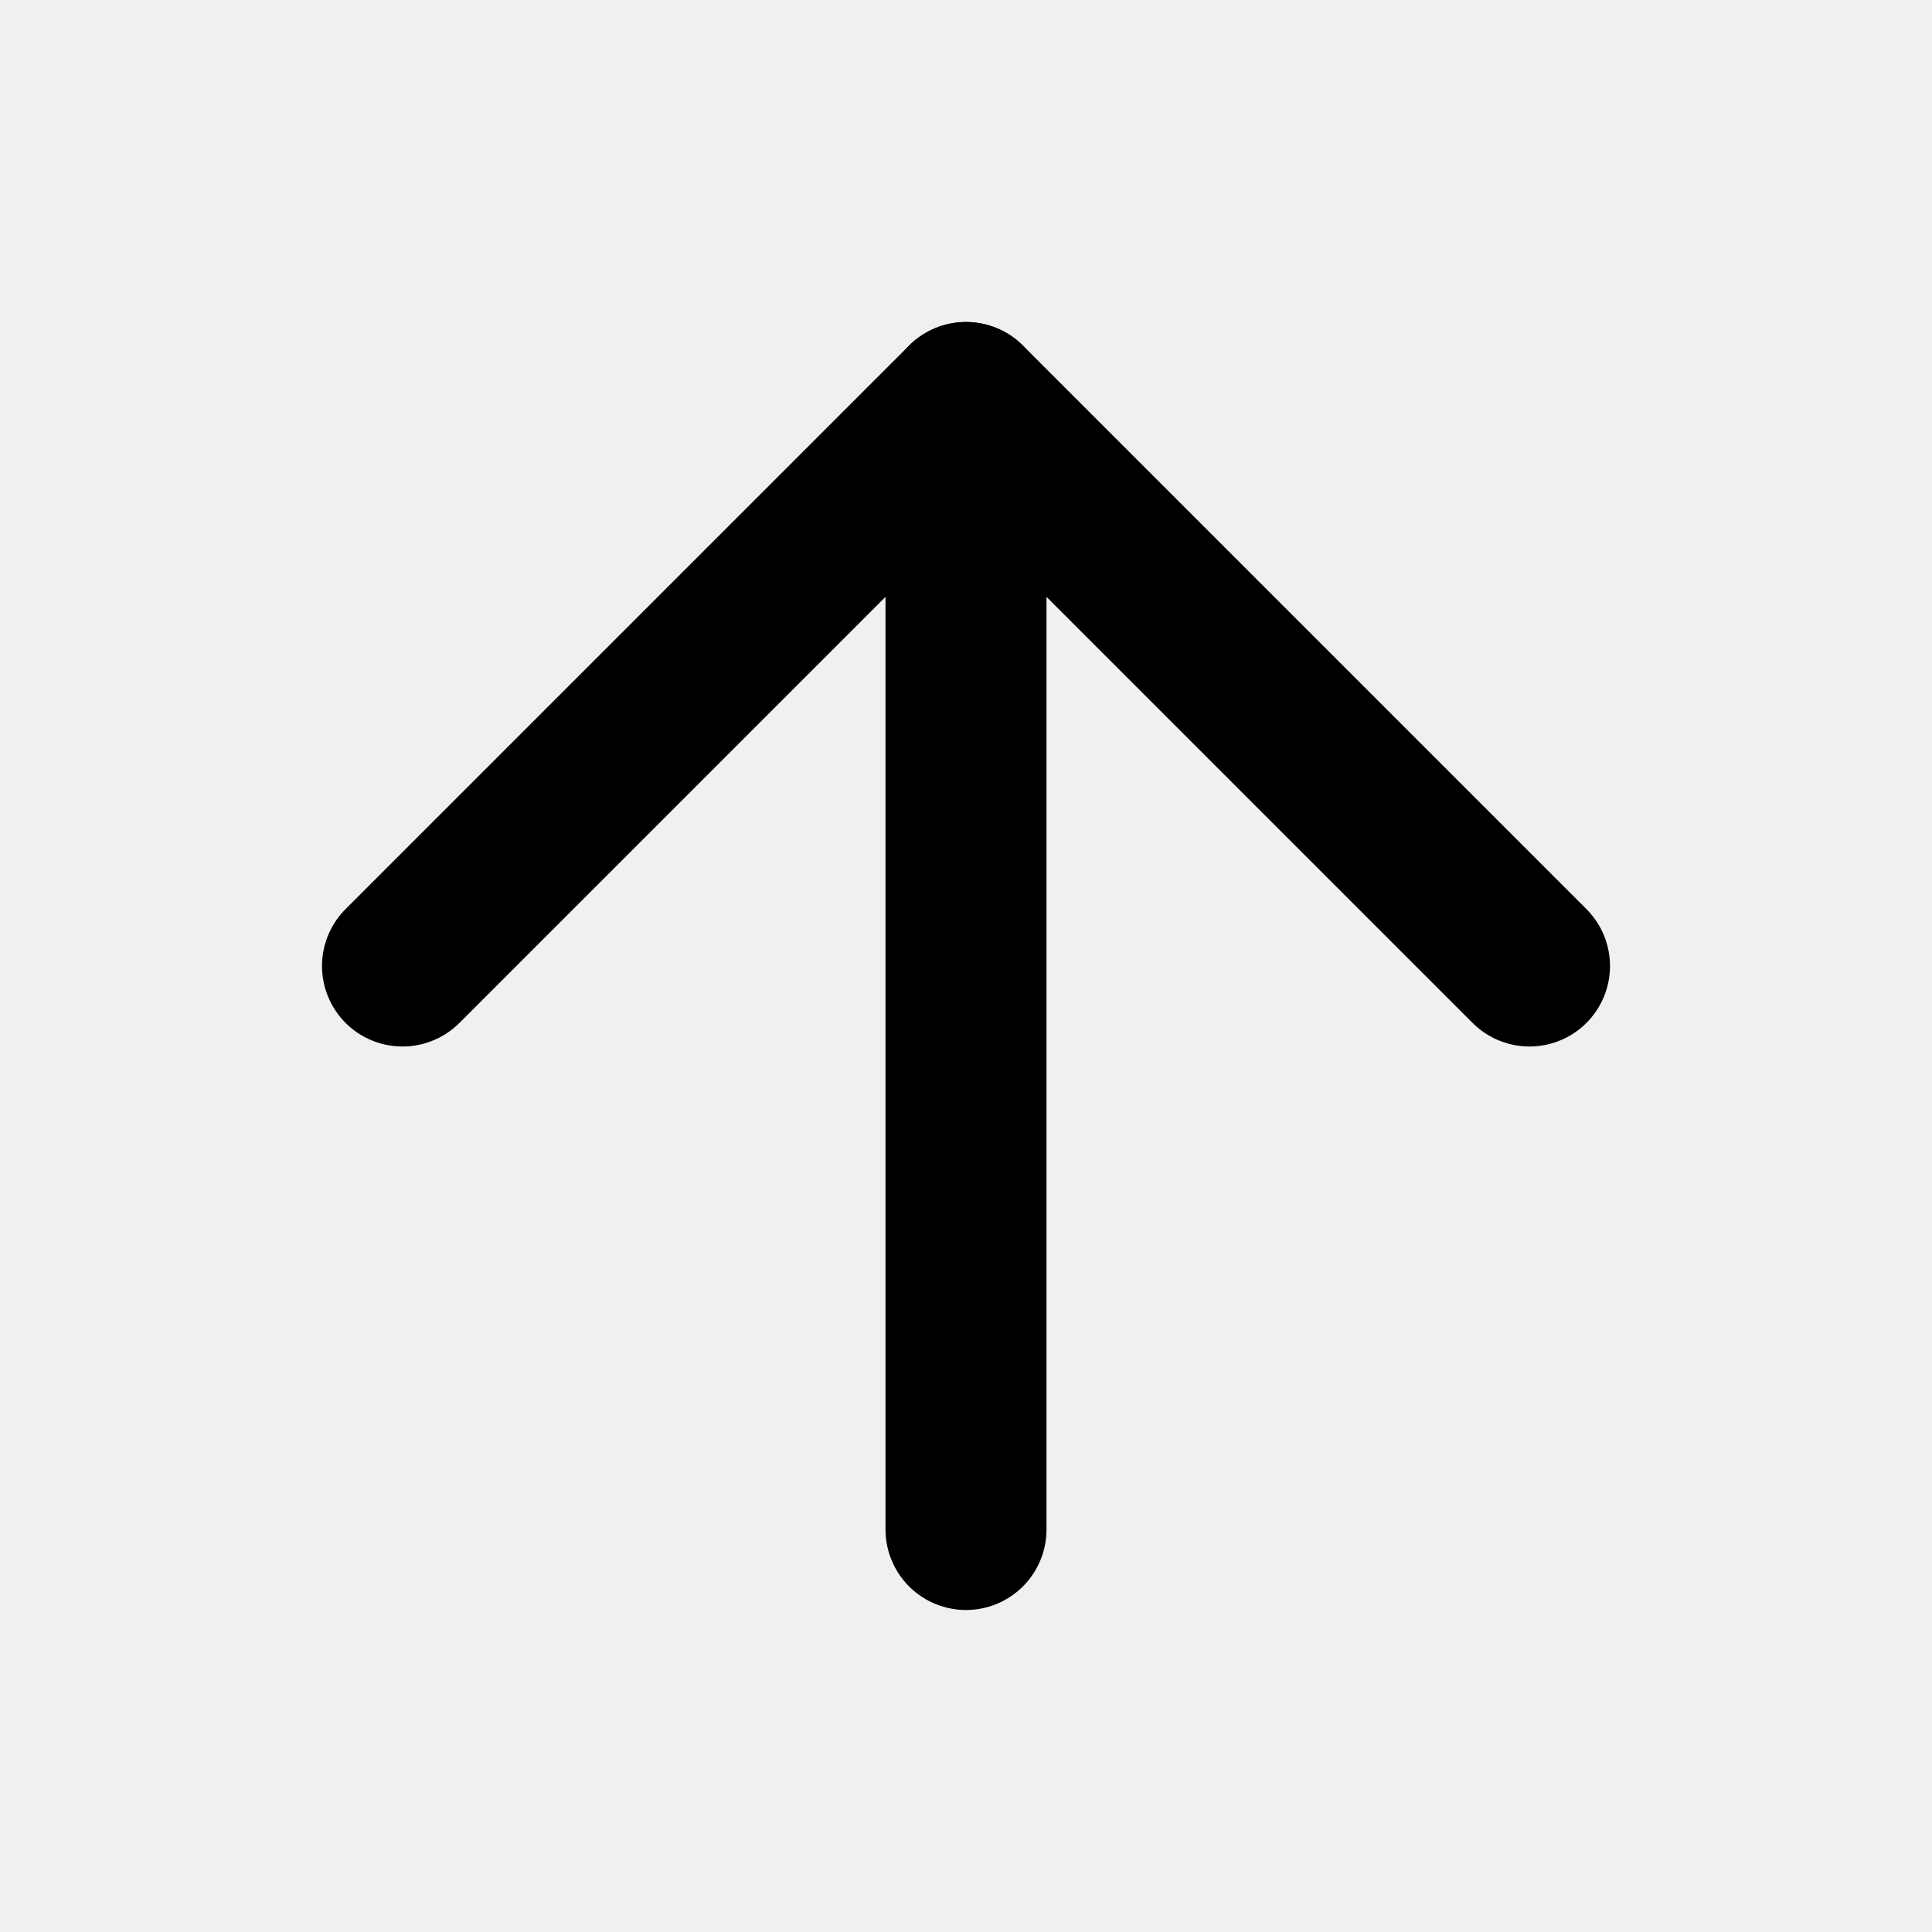
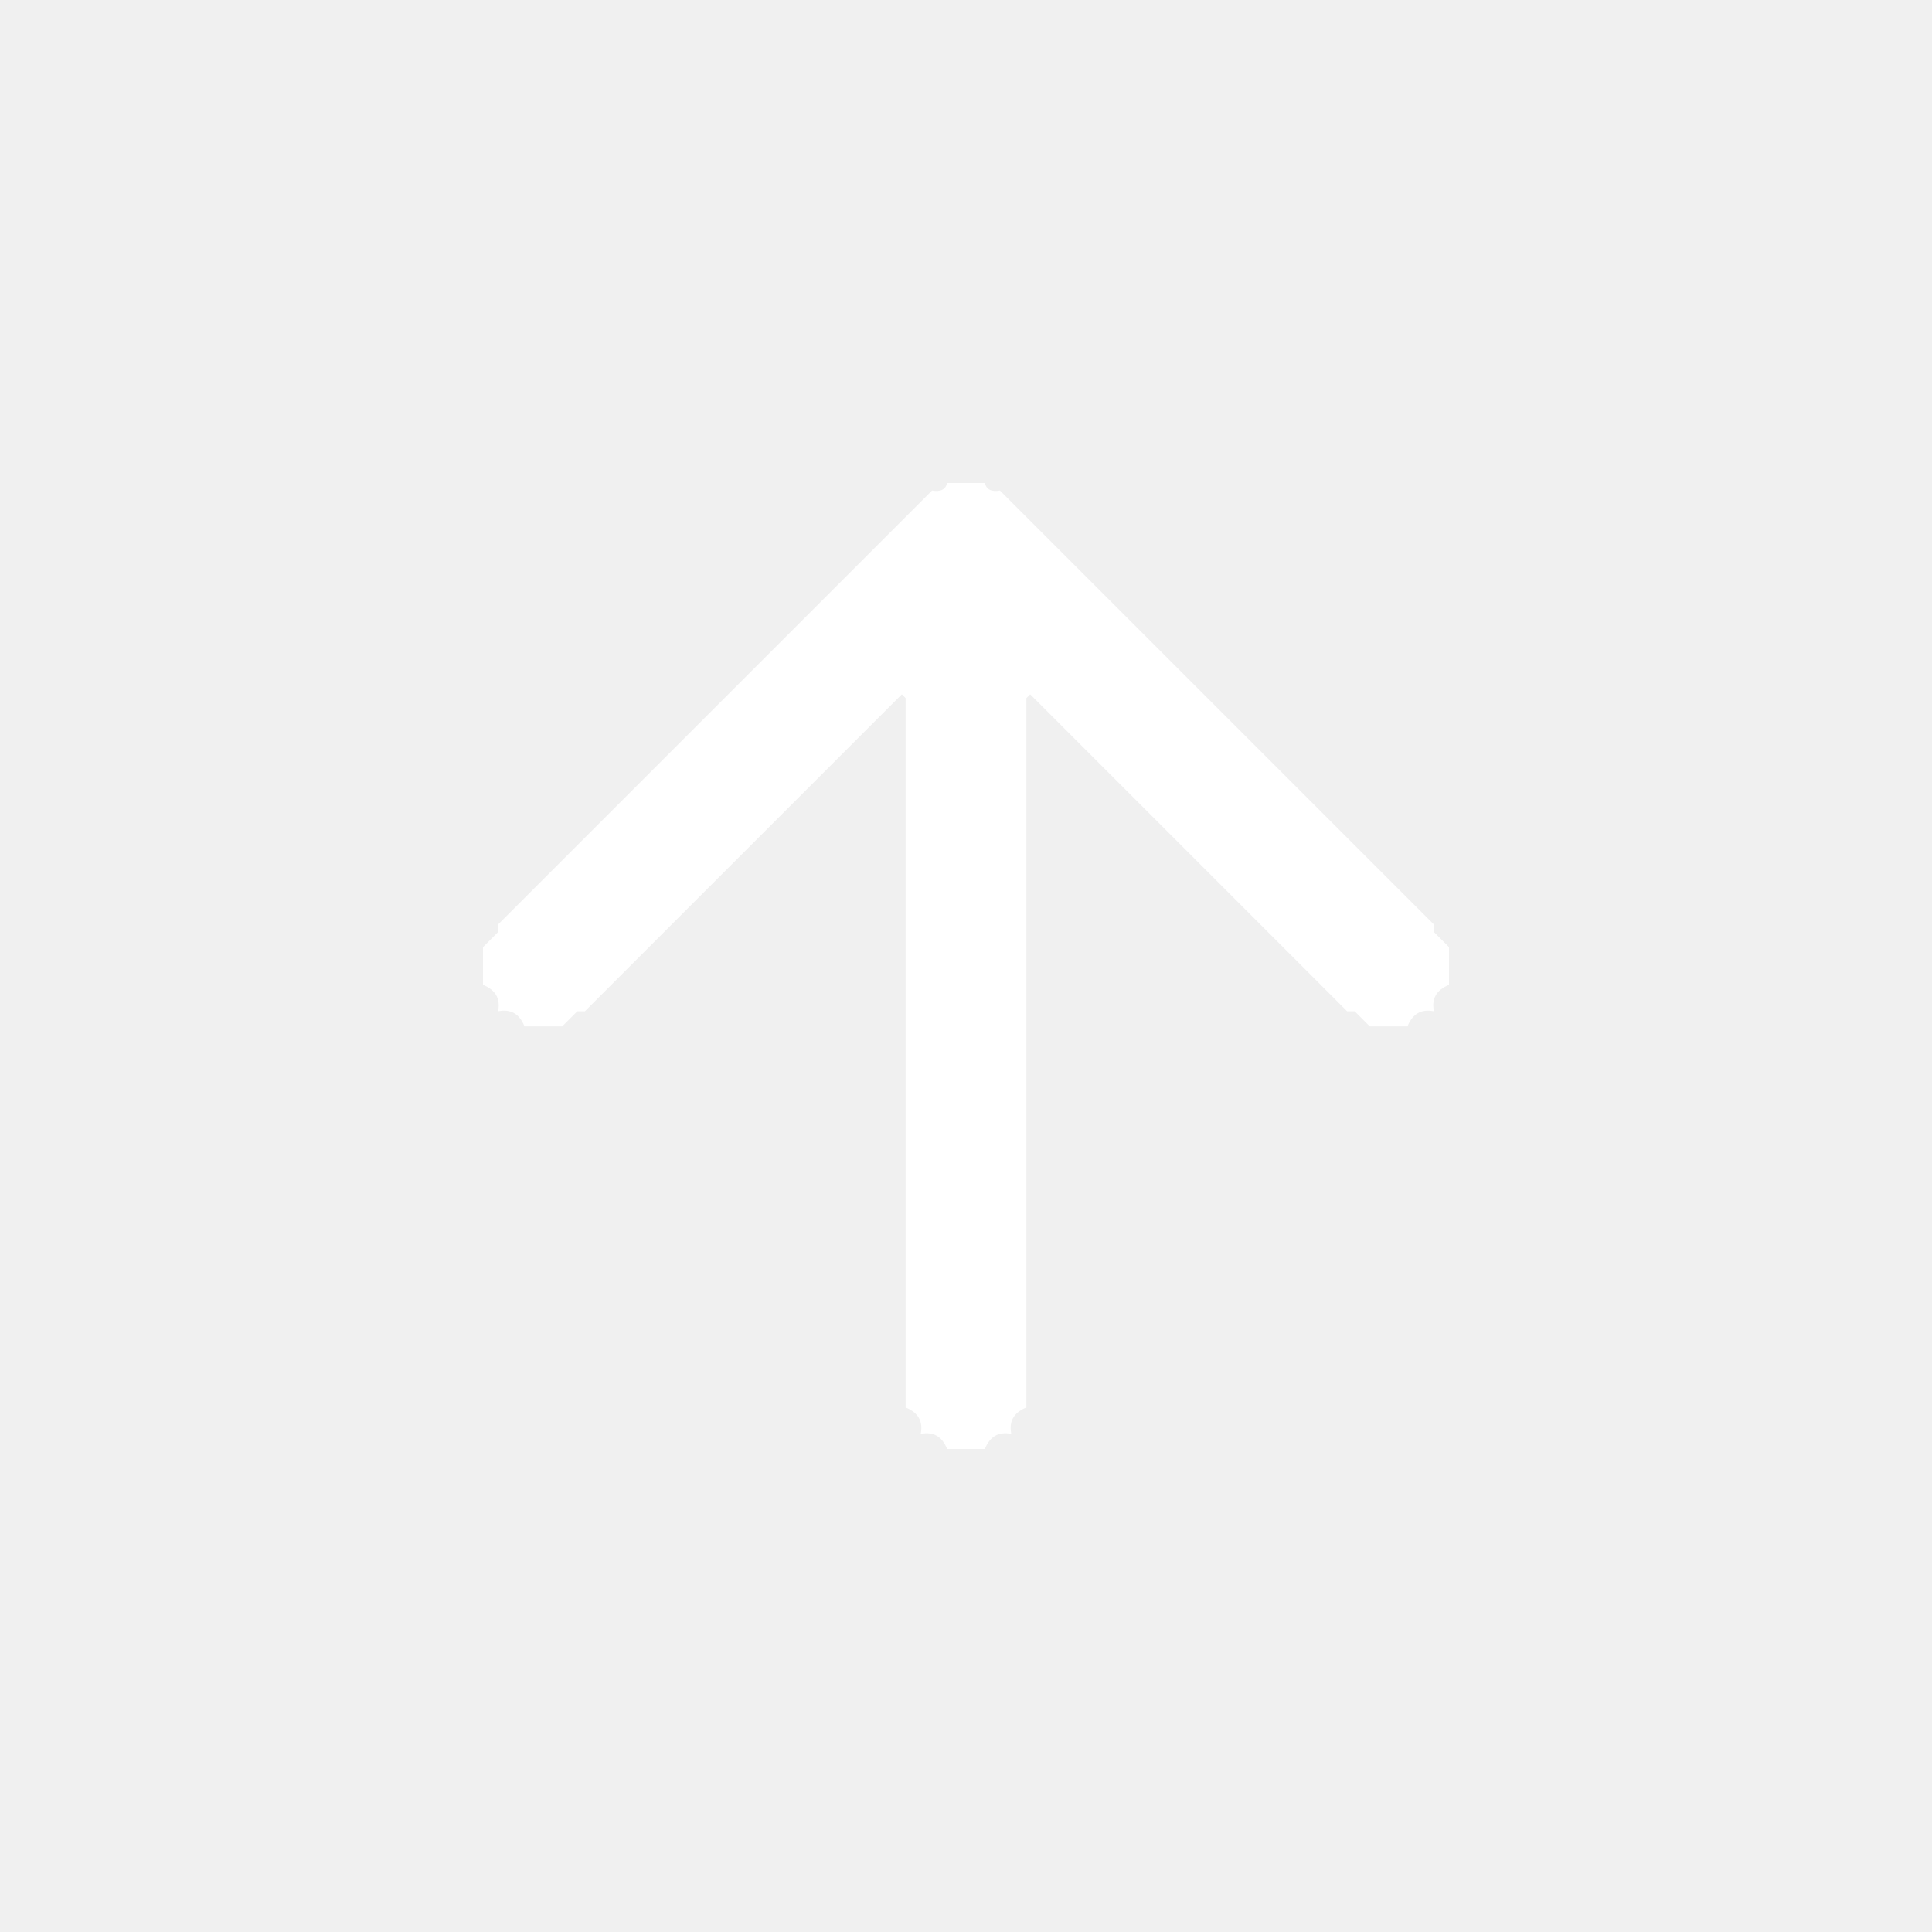
- <svg xmlns="http://www.w3.org/2000/svg" width="24" height="24" viewBox="0 0 24 24">
-   <path d="m5 12 7-7 7 7" fill="none" stroke="#000000" stroke-width="2" stroke-linecap="round" stroke-linejoin="round" />
-   <path d="M12 19V5" fill="none" stroke="#000000" stroke-width="2" stroke-linecap="round" stroke-linejoin="round" />
+ <svg xmlns="http://www.w3.org/2000/svg" width="32" height="32" viewBox="0 0 32 32">
+   <g transform="scale(0.125)">
+     <path fill-rule="evenodd" d="M 125.5 64 L 130.5 64 Q 130.8 65.3 132.5 65 L 190 122.5 L 190 123.5 L 192 125.5 L 192 130.5 Q 189.5 131.5 190 134 Q 187.5 133.5 186.5 136 L 181.5 136 L 179.5 134 L 178.5 134 L 136.5 92 L 136 92.5 L 136 186.5 Q 133.5 187.5 134 190 Q 131.5 189.5 130.5 192 L 125.5 192 Q 124.5 189.5 122 190 Q 122.5 187.5 120 186.5 L 120 92.5 L 119.5 92 L 77.5 134 L 76.5 134 L 74.5 136 L 69.5 136 Q 68.5 133.5 66 134 Q 66.5 131.5 64 130.5 L 64 125.5 L 66 123.5 L 66 122.5 L 123.5 65 Q 125.2 65.3 125.5 64 Z " fill="white" />
+   </g>
</svg>
